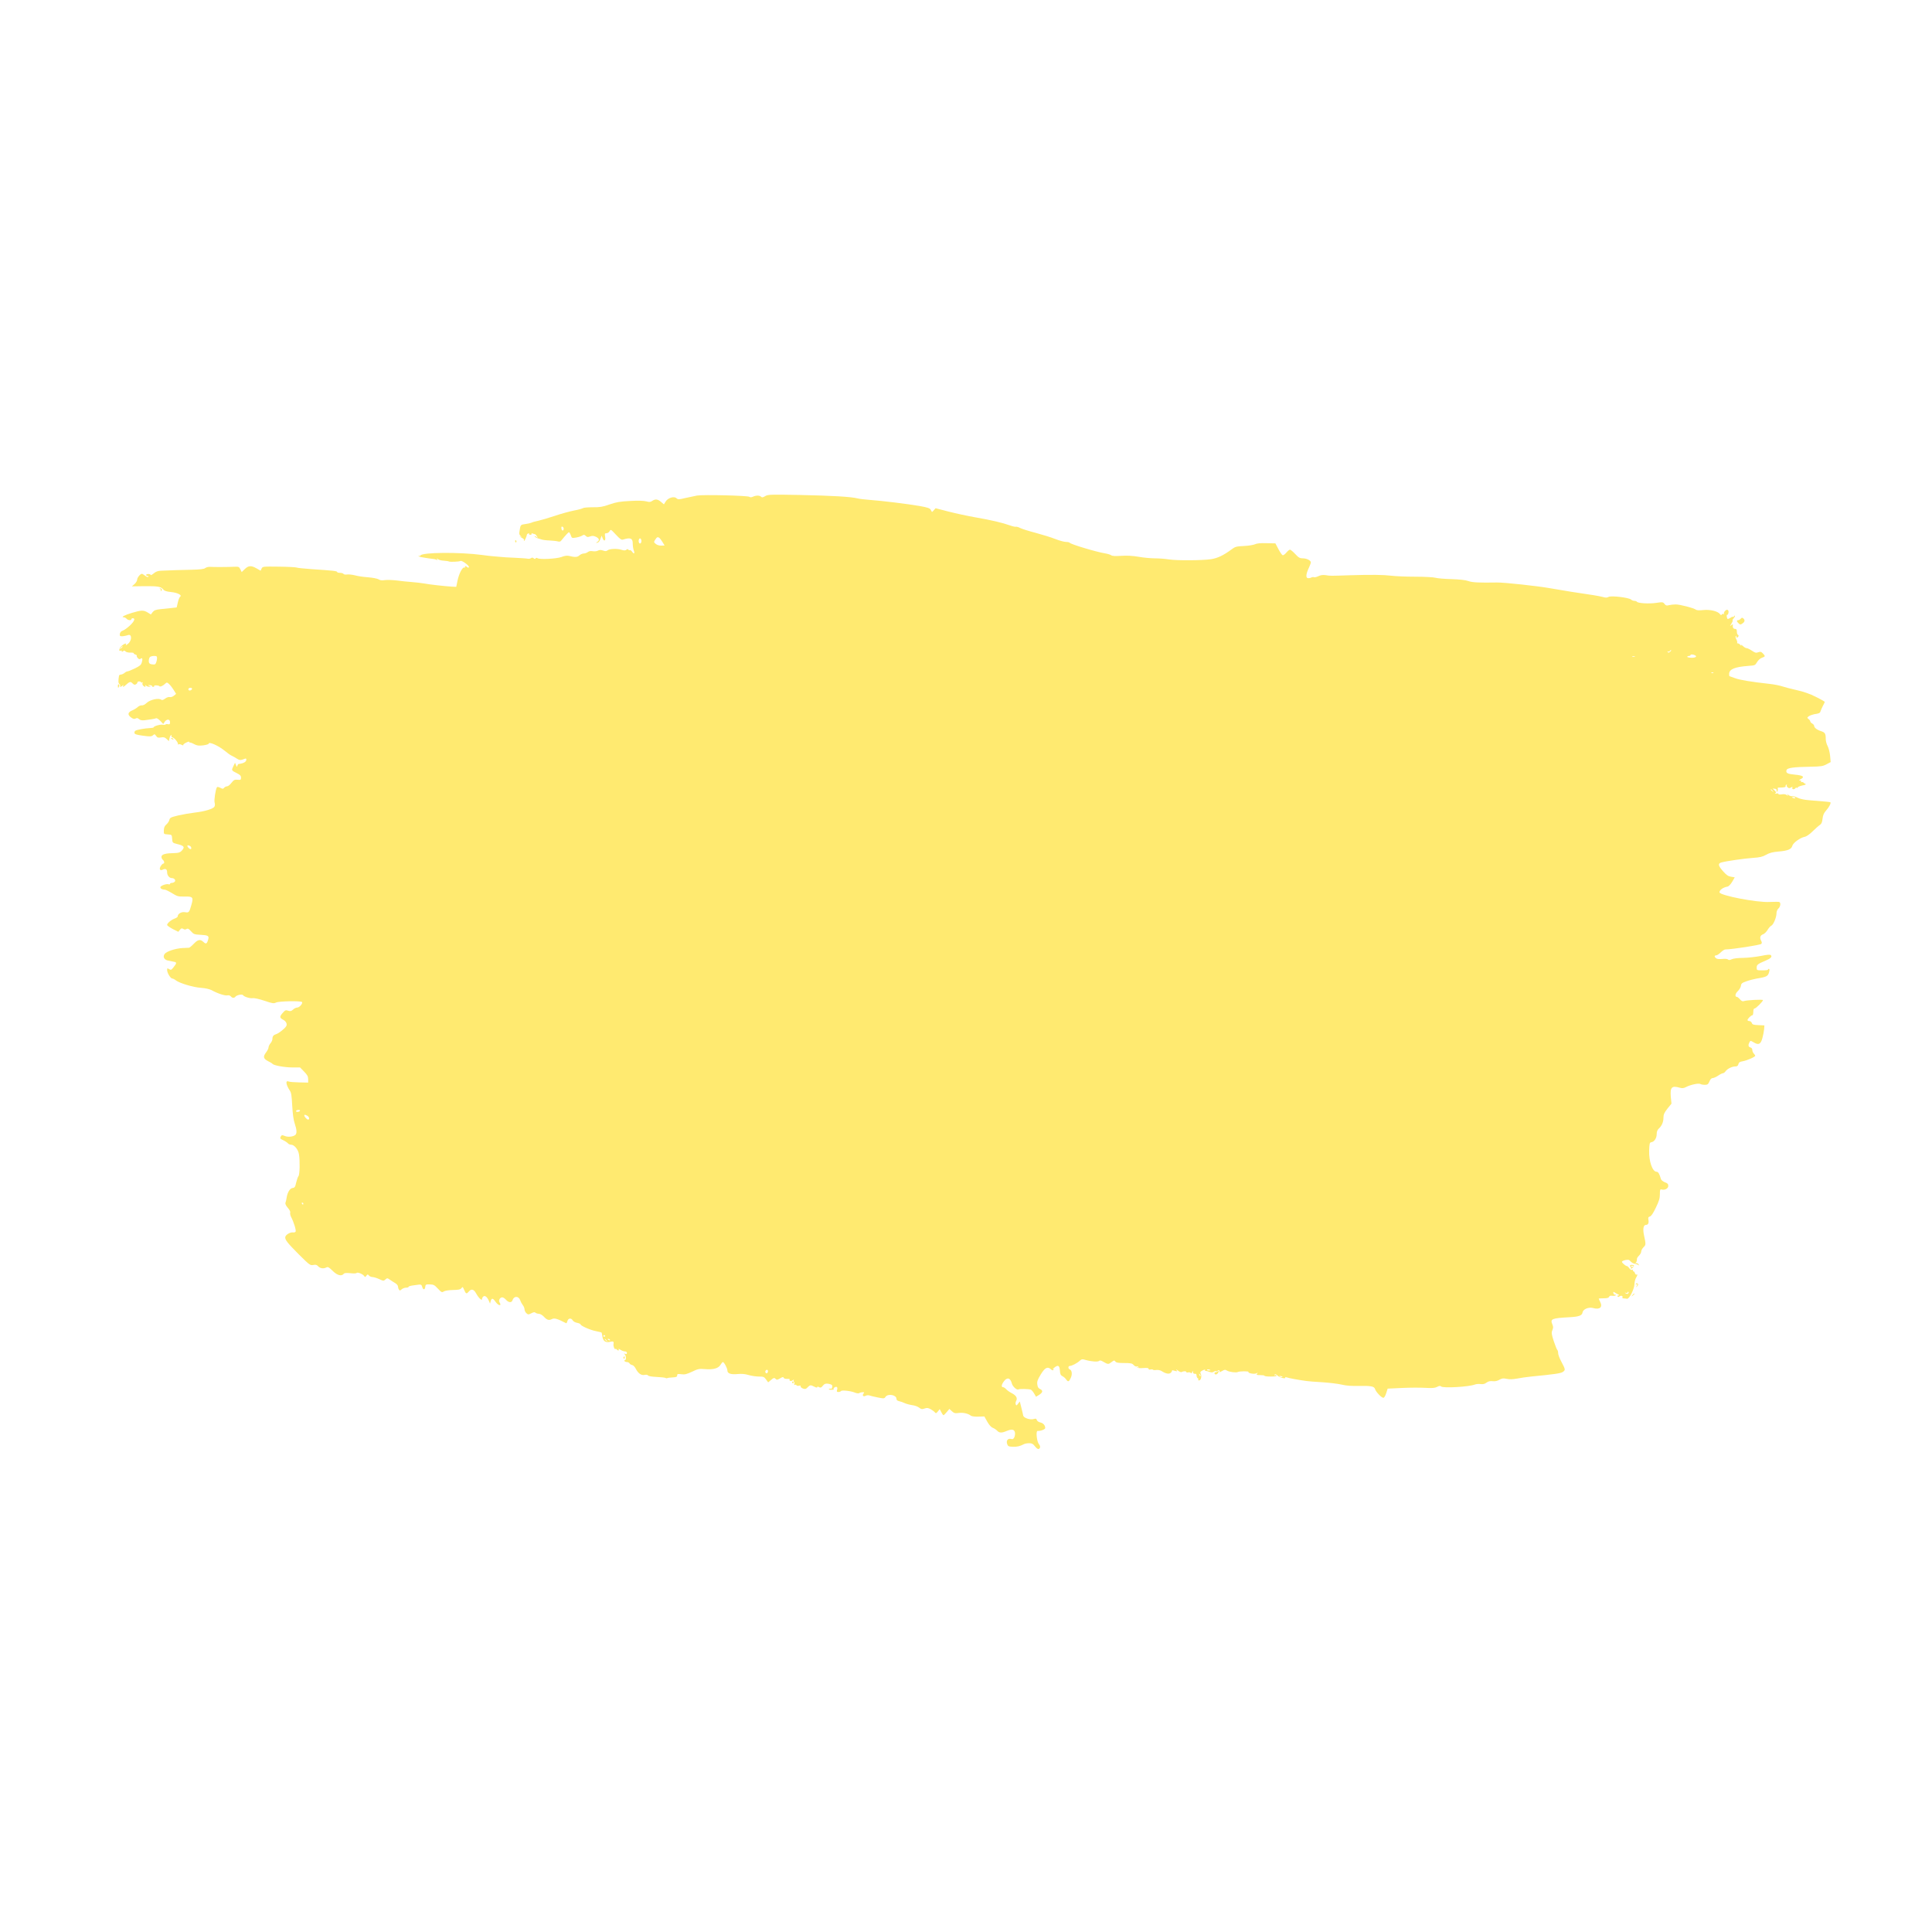
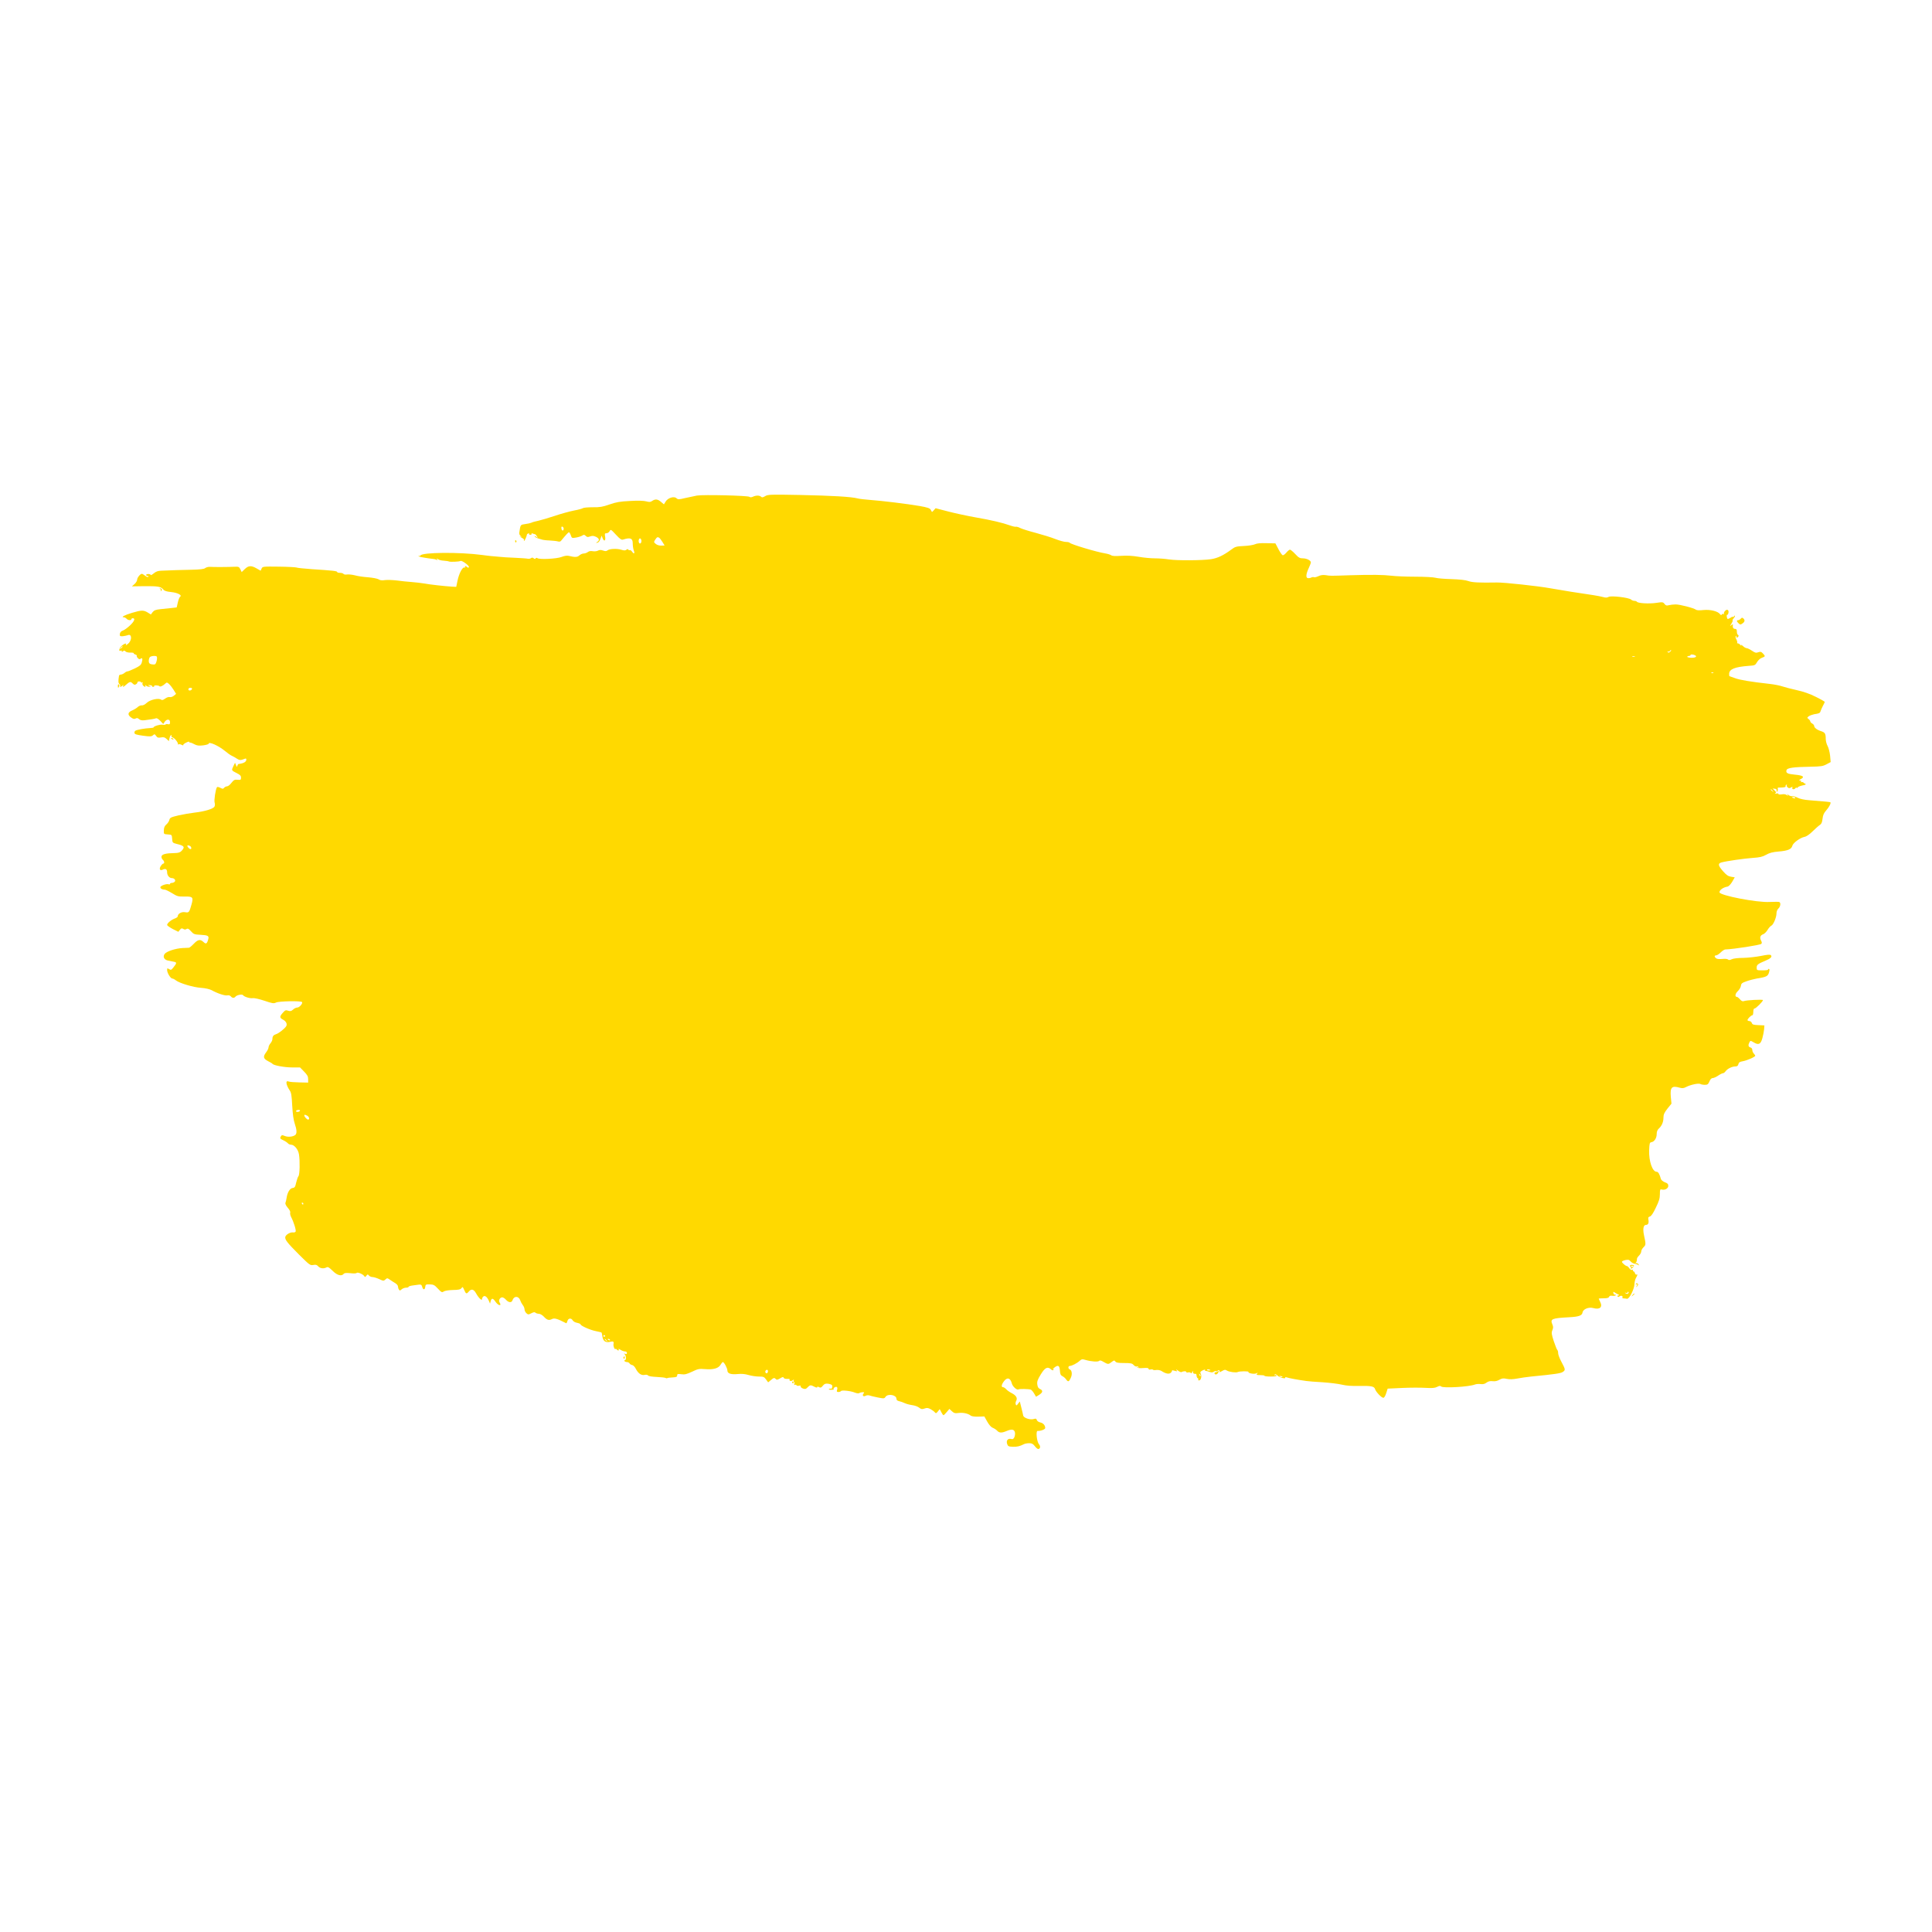
<svg xmlns="http://www.w3.org/2000/svg" version="1.0" width="2000pt" height="2000pt" viewBox="0 0 2000 2000" preserveAspectRatio="xMidYMid meet">
-   <g transform="translate(0,2000) scale(0.1,-0.1)" fill="#ffea70" stroke="none">
+   <g transform="translate(0,2000) scale(0.1,-0.1)" fill="#ffd900" stroke="none">
    <path d="M7215 14870 c-27 -5 -83 -17 -123 -26 -66 -16 -73 -16 -90 -1 -25 23 -89 3 -112 -36 l-17 -28 -31 26 c-34 29 -58 31 -90 10 -18 -13 -29 -14 -62 -5 -26 7 -86 9 -168 4 -104 -5 -143 -12 -212 -36 -71 -25 -100 -30 -174 -29 -49 0 -95 -4 -101 -9 -7 -5 -48 -17 -93 -25 -45 -9 -134 -33 -198 -55 -64 -21 -141 -44 -172 -51 -31 -6 -63 -15 -71 -20 -9 -4 -37 -11 -63 -14 -51 -7 -50 -6 -61 -80 -4 -20 0 -33 11 -42 15 -12 15 -13 -3 -8 -11 3 -5 -2 13 -10 18 -9 30 -20 27 -25 -3 -6 -4 -10 0 -10 6 0 28 48 29 64 1 5 7 11 15 14 8 3 11 0 8 -5 -3 -5 3 -9 13 -9 10 0 16 5 13 10 -4 5 1 7 11 3 10 -4 21 -7 24 -7 4 0 13 -10 21 -22 10 -18 11 -20 0 -10 -7 6 -18 12 -23 12 -13 -1 24 -23 42 -26 8 -2 21 -6 30 -9 9 -4 46 -9 82 -10 36 -2 75 -6 86 -10 13 -4 26 -2 32 7 50 61 75 88 82 88 4 0 13 -14 19 -31 10 -30 12 -31 53 -24 24 4 52 13 64 20 18 12 24 11 38 -3 13 -13 21 -14 45 -5 23 8 36 7 60 -4 35 -17 40 -37 14 -53 -17 -10 -17 -11 1 -8 12 2 24 17 31 38 l13 35 11 -28 c15 -38 33 -24 25 19 -5 30 -4 34 15 34 11 0 26 10 32 22 11 20 13 19 65 -37 45 -48 57 -56 76 -50 74 23 98 13 98 -40 0 -24 5 -56 10 -71 14 -35 4 -44 -16 -16 -8 12 -19 20 -24 17 -5 -3 -12 -1 -15 5 -5 8 -11 7 -21 -1 -11 -9 -23 -9 -52 0 -44 14 -123 11 -144 -7 -11 -9 -23 -9 -46 -1 -22 8 -36 7 -52 -1 -12 -7 -36 -9 -54 -6 -21 4 -39 1 -51 -9 -11 -8 -30 -15 -43 -15 -13 0 -32 -9 -44 -19 -21 -20 -46 -21 -111 -5 -18 4 -45 0 -75 -12 -51 -19 -227 -28 -249 -12 -6 5 -14 4 -18 -2 -5 -8 -11 -8 -21 1 -9 8 -18 8 -26 2 -7 -6 -22 -9 -33 -7 -11 3 -72 7 -135 10 -63 2 -135 7 -160 10 -25 2 -65 6 -90 8 -25 3 -65 7 -90 11 -231 31 -626 28 -638 -6 -2 -5 -9 -6 -15 -2 -7 3 -8 2 -4 -2 4 -5 13 -10 20 -11 7 -1 30 -5 52 -9 22 -4 54 -8 71 -10 17 -1 37 -6 44 -10 9 -6 11 -4 5 6 -8 12 -6 12 8 1 9 -8 36 -15 60 -16 24 -2 48 -5 53 -8 12 -7 108 -3 121 5 14 9 95 -51 87 -64 -4 -8 -10 -7 -17 0 -14 14 -30 14 -22 1 3 -5 0 -7 -7 -5 -20 8 -57 -63 -72 -137 l-13 -63 -44 2 c-78 5 -232 22 -289 33 -30 5 -89 12 -130 15 -41 3 -110 10 -153 16 -43 5 -97 7 -121 4 -31 -5 -51 -3 -67 8 -13 8 -62 17 -109 21 -47 3 -107 12 -135 20 -27 7 -64 11 -81 9 -18 -3 -34 0 -38 6 -4 6 -20 11 -37 11 -16 0 -29 4 -29 9 0 10 -46 15 -262 29 -81 6 -152 13 -158 17 -6 3 -87 8 -181 9 -168 2 -171 2 -181 -20 l-10 -22 -42 24 c-55 32 -84 30 -122 -7 l-32 -31 -14 29 c-12 25 -18 28 -58 26 -61 -3 -218 -4 -257 -1 -17 1 -39 -5 -49 -13 -12 -10 -52 -15 -143 -17 -117 -2 -195 -5 -313 -10 -33 -1 -55 -9 -77 -28 -17 -14 -31 -21 -31 -16 0 5 -11 10 -25 10 -15 0 -24 -5 -22 -12 3 -6 10 -10 16 -8 7 1 10 -2 6 -8 -4 -7 -16 -3 -32 10 -14 11 -30 20 -34 20 -17 0 -49 -40 -49 -60 0 -12 -12 -32 -27 -46 l-28 -24 130 2 c140 1 170 -4 195 -34 12 -15 34 -22 83 -27 67 -7 116 -33 91 -49 -6 -4 -17 -30 -23 -58 l-12 -52 -52 -6 c-29 -3 -80 -9 -115 -12 -50 -5 -67 -12 -82 -31 l-18 -24 -34 21 c-42 25 -64 25 -161 -4 -75 -22 -120 -46 -85 -46 8 0 21 -7 28 -15 14 -17 50 -20 50 -5 0 6 7 10 15 10 29 0 15 -34 -32 -77 -26 -24 -57 -46 -68 -49 -23 -8 -35 -22 -35 -46 0 -13 7 -16 33 -14 17 2 40 7 51 11 41 17 44 -52 4 -87 -22 -19 -32 -23 -24 -10 13 21 -26 6 -50 -19 -24 -25 -26 -58 -3 -44 5 4 9 1 9 -6 0 -8 3 -9 14 0 10 8 16 8 25 -2 6 -8 28 -13 50 -13 22 1 37 -2 35 -6 -2 -3 5 -10 17 -13 11 -4 18 -9 15 -13 -3 -3 1 -14 10 -24 12 -13 21 -15 30 -7 17 14 23 -1 12 -38 -7 -26 -20 -37 -71 -62 -35 -17 -70 -31 -77 -31 -7 0 -21 -7 -31 -16 -9 -8 -26 -16 -36 -17 -11 0 -20 -6 -21 -12 -9 -54 -8 -76 4 -86 8 -6 11 -15 8 -20 -8 -13 10 -11 25 4 11 10 13 10 7 0 -4 -7 -4 -13 -1 -13 4 0 13 6 20 13 50 44 55 45 80 20 13 -13 21 -14 34 -6 9 6 15 15 14 20 -1 5 7 9 18 9 10 0 19 -4 19 -9 0 -4 5 -5 12 -1 7 4 8 3 4 -5 -4 -6 -2 -18 4 -26 15 -18 34 -20 24 -2 -6 10 -4 10 7 0 7 -7 22 -13 34 -12 20 0 20 0 0 9 -17 8 -17 9 7 7 15 -1 24 -5 22 -9 -3 -4 2 -8 11 -8 9 0 14 4 11 8 -6 11 47 9 55 -2 7 -9 39 6 62 29 13 13 18 12 39 -8 13 -12 34 -40 47 -61 l24 -39 -23 -19 c-13 -11 -32 -17 -43 -14 -11 3 -32 -4 -48 -16 -20 -15 -32 -18 -41 -11 -24 20 -115 0 -149 -33 -18 -17 -39 -28 -51 -26 -11 2 -30 -6 -42 -17 -12 -11 -38 -27 -59 -36 -45 -19 -49 -45 -9 -73 21 -15 32 -18 46 -10 13 7 22 6 35 -6 12 -11 30 -15 57 -12 59 7 108 15 121 21 7 2 26 -10 43 -28 l30 -32 15 23 c23 32 55 29 55 -4 0 -21 -4 -25 -20 -21 -11 3 -22 2 -25 -2 -2 -4 -18 -6 -34 -3 -27 4 -91 -16 -91 -28 0 -3 -17 -6 -37 -7 -51 -2 -135 -17 -151 -27 -7 -4 -12 -15 -10 -24 2 -13 23 -19 88 -28 73 -10 87 -9 103 4 16 14 19 14 33 -6 13 -19 22 -21 50 -16 28 5 40 2 59 -16 l23 -22 7 31 c4 17 11 31 16 31 6 0 8 -4 4 -9 -3 -5 3 -12 14 -16 20 -6 57 -54 53 -68 -1 -5 2 -6 8 -2 5 3 19 1 31 -6 12 -6 19 -7 16 -2 -3 4 10 16 29 25 19 10 34 13 34 8 0 -6 4 -9 8 -7 4 1 24 -6 43 -17 29 -15 46 -17 92 -12 31 4 57 12 57 17 0 26 104 -21 170 -76 25 -21 56 -43 70 -49 14 -6 37 -19 53 -30 26 -17 39 -18 80 -1 12 5 17 3 17 -8 0 -24 -28 -40 -82 -46 -3 -1 -8 -9 -11 -18 -3 -15 -6 -14 -14 7 l-10 24 -18 -37 c-20 -43 -20 -42 37 -71 33 -16 43 -27 43 -46 0 -23 -3 -25 -36 -22 -31 3 -39 -2 -63 -32 -15 -20 -35 -36 -45 -36 -10 0 -24 -7 -31 -15 -11 -13 -15 -13 -40 0 -16 8 -31 11 -34 6 -15 -23 -32 -139 -24 -160 4 -13 4 -30 -2 -41 -12 -23 -100 -50 -205 -62 -44 -5 -119 -18 -168 -29 -78 -19 -88 -23 -94 -47 -3 -14 -17 -35 -31 -47 -18 -15 -25 -32 -26 -61 -1 -39 -1 -39 41 -42 42 -3 42 -3 45 -45 3 -41 4 -42 50 -54 76 -18 85 -31 48 -71 -16 -17 -33 -22 -73 -23 -89 -1 -132 -12 -135 -35 -2 -11 4 -27 13 -34 17 -14 20 -40 5 -40 -5 0 -17 -11 -26 -26 -20 -30 -7 -52 22 -36 28 14 44 4 44 -28 0 -32 23 -60 49 -60 26 0 44 -23 29 -38 -7 -7 -20 -12 -30 -12 -10 0 -18 -4 -18 -10 0 -5 -7 -7 -15 -4 -21 8 -85 -15 -85 -31 0 -14 21 -25 47 -25 8 0 41 -16 74 -36 53 -33 64 -36 127 -35 89 2 96 -6 74 -84 -23 -81 -26 -85 -67 -78 -37 6 -75 -16 -75 -43 0 -6 -14 -17 -32 -23 -36 -13 -78 -48 -78 -66 0 -6 26 -25 58 -42 l58 -29 16 20 c13 17 20 19 35 10 12 -8 23 -8 34 -1 13 8 23 3 46 -23 27 -31 36 -34 99 -37 77 -4 89 -11 80 -45 -13 -48 -23 -55 -49 -30 -34 32 -58 27 -101 -18 -21 -22 -43 -40 -49 -41 -7 -1 -37 -2 -67 -3 -74 -4 -169 -35 -187 -63 -19 -29 -3 -59 37 -67 16 -3 43 -9 60 -12 32 -6 32 -13 -9 -64 -18 -22 -23 -23 -41 -12 -18 11 -20 10 -20 -10 0 -30 36 -88 54 -88 7 0 24 -8 37 -19 38 -29 180 -72 260 -77 45 -3 87 -13 109 -24 63 -35 141 -60 164 -54 14 3 27 -1 35 -10 17 -20 35 -20 50 -2 14 16 69 27 77 14 10 -16 70 -35 99 -31 18 3 69 -9 123 -27 83 -28 96 -30 120 -18 28 14 255 19 268 5 12 -12 -26 -57 -48 -57 -12 0 -32 -9 -44 -21 -19 -17 -28 -19 -51 -12 -25 9 -31 6 -55 -21 -35 -39 -35 -52 1 -71 32 -16 47 -46 34 -68 -14 -24 -77 -74 -103 -82 -29 -9 -40 -22 -40 -51 0 -12 -9 -31 -20 -44 -11 -13 -20 -32 -20 -42 0 -11 -12 -35 -26 -53 -33 -44 -28 -64 21 -90 22 -11 43 -23 46 -28 12 -16 125 -37 202 -37 l83 0 42 -43 c33 -34 42 -50 42 -78 l0 -36 -92 2 c-51 1 -100 5 -109 9 -36 16 -30 -32 12 -95 14 -19 19 -56 24 -155 5 -86 13 -148 26 -185 22 -65 24 -102 6 -118 -24 -19 -75 -24 -108 -11 -26 11 -32 11 -40 -1 -14 -22 -11 -27 26 -44 19 -9 39 -23 46 -31 6 -8 21 -14 33 -14 33 -1 73 -49 81 -100 11 -69 8 -209 -5 -225 -7 -8 -17 -38 -24 -67 -10 -46 -15 -53 -37 -56 -28 -3 -54 -46 -62 -102 -3 -19 -8 -42 -12 -51 -4 -11 5 -29 24 -52 18 -20 29 -41 25 -50 -3 -8 1 -28 9 -44 28 -53 55 -141 47 -153 -4 -6 -16 -10 -27 -8 -27 4 -71 -21 -79 -44 -8 -28 16 -60 142 -186 108 -107 115 -113 147 -107 25 5 37 2 51 -14 20 -22 56 -27 86 -11 14 8 26 1 63 -35 46 -47 92 -60 115 -32 8 10 27 11 69 7 32 -4 61 -3 64 2 8 12 61 -9 77 -29 11 -16 13 -15 25 1 12 16 14 16 26 2 8 -9 24 -16 37 -16 13 0 45 -10 69 -21 43 -20 47 -21 65 -4 17 16 20 16 47 -3 15 -10 40 -27 56 -36 15 -9 27 -24 27 -34 0 -9 4 -24 10 -32 8 -12 11 -12 28 3 10 9 31 17 45 17 15 0 27 4 27 9 0 5 19 11 43 14 23 3 53 7 66 9 19 2 26 -3 31 -21 8 -35 28 -37 32 -4 3 26 6 28 47 27 39 -1 49 -6 84 -44 37 -39 42 -42 61 -29 12 8 53 14 95 15 59 1 77 5 88 19 12 17 14 15 28 -18 18 -42 24 -45 48 -17 26 31 51 25 75 -18 27 -49 62 -82 62 -60 0 9 6 21 14 27 17 14 41 -7 58 -48 l11 -26 6 24 c10 36 23 35 50 -4 30 -44 69 -49 42 -6 -13 20 5 51 28 51 9 0 27 -11 39 -25 26 -30 58 -33 67 -6 15 48 65 47 81 -1 4 -13 15 -34 25 -47 11 -13 19 -34 19 -46 0 -12 9 -30 19 -39 18 -16 21 -16 51 -1 23 12 35 14 43 6 6 -6 22 -11 35 -11 13 0 35 -13 50 -28 35 -38 54 -43 86 -27 25 13 54 5 147 -43 4 -1 9 9 13 23 8 30 40 34 55 6 6 -10 26 -22 46 -25 19 -4 35 -11 35 -16 0 -14 101 -59 159 -70 30 -6 56 -12 58 -14 2 -2 6 -19 8 -37 7 -51 32 -70 78 -60 36 9 43 4 38 -23 -4 -19 10 -57 19 -51 5 3 11 1 15 -5 3 -5 11 -10 16 -10 6 0 7 6 2 13 -4 6 5 4 20 -6 14 -9 35 -17 47 -17 12 0 20 -7 20 -16 0 -11 -5 -14 -17 -9 -15 5 -16 4 -5 -6 15 -16 16 -59 1 -59 -5 0 -7 -4 -4 -10 3 -5 15 -10 25 -10 10 0 23 -6 27 -14 4 -8 17 -15 28 -17 11 -2 28 -20 37 -39 25 -48 56 -70 91 -63 17 4 32 1 36 -6 4 -7 41 -13 88 -15 45 -2 86 -7 92 -10 6 -4 15 -5 19 -2 5 3 29 6 55 7 38 2 47 6 47 21 0 15 6 17 43 12 35 -5 55 0 111 26 62 30 74 32 135 27 85 -7 139 8 160 45 9 15 19 28 24 28 13 0 47 -64 47 -88 0 -31 37 -43 108 -36 39 4 74 1 111 -10 30 -9 78 -16 107 -16 47 0 55 -3 74 -30 l22 -30 30 25 c27 23 33 24 46 12 12 -13 18 -13 47 4 26 16 34 17 38 6 3 -8 18 -12 36 -11 17 1 29 -2 26 -6 -10 -16 16 -22 32 -8 10 8 14 8 10 1 -4 -6 -3 -14 2 -18 6 -3 7 -13 4 -22 -4 -10 -2 -14 5 -9 6 3 14 2 17 -4 4 -6 15 -8 26 -5 13 4 19 2 17 -6 -2 -7 9 -17 24 -23 24 -8 31 -6 48 12 25 26 32 27 70 7 18 -10 30 -11 30 -5 0 7 6 8 19 0 16 -8 23 -5 39 15 15 19 27 24 52 21 17 -2 36 -8 41 -13 11 -11 1 -46 -10 -39 -4 3 -13 1 -19 -3 -8 -4 2 -8 23 -8 20 0 31 3 26 7 -6 3 -2 11 9 18 23 14 34 1 25 -28 -5 -15 -2 -20 14 -20 11 0 22 4 26 9 7 13 100 3 144 -15 19 -8 39 -10 45 -6 6 5 21 9 34 10 19 1 21 -2 12 -13 -18 -21 -3 -37 21 -24 11 6 28 7 37 4 9 -4 48 -13 86 -21 66 -13 70 -13 83 6 25 36 113 20 113 -20 0 -13 9 -21 28 -25 15 -3 41 -12 57 -20 17 -8 51 -17 78 -21 26 -3 59 -15 72 -26 21 -17 30 -18 56 -9 25 9 37 7 63 -7 17 -9 37 -24 43 -32 11 -13 15 -12 32 9 l19 24 16 -31 c9 -18 19 -32 23 -32 4 0 19 15 34 33 l27 32 26 -24 c22 -20 32 -23 70 -18 45 6 98 -5 126 -28 9 -7 41 -11 77 -10 l63 2 30 -54 c19 -34 41 -58 58 -64 15 -6 35 -19 45 -30 21 -23 46 -24 94 -4 54 23 81 20 89 -11 4 -14 1 -37 -5 -51 -9 -20 -17 -24 -35 -19 -33 8 -52 -17 -40 -52 8 -24 15 -27 59 -29 46 -1 71 5 117 28 10 5 33 9 53 9 27 0 39 -7 57 -30 12 -16 28 -30 35 -30 22 0 27 29 8 50 -22 25 -34 139 -14 137 31 -2 79 16 79 30 0 28 -20 51 -51 58 -18 4 -33 15 -36 25 -4 15 -10 17 -33 10 -38 -11 -104 12 -108 37 -2 10 -10 47 -19 81 l-16 64 -18 -23 c-15 -21 -19 -22 -24 -7 -4 9 -2 26 5 37 15 29 -1 56 -48 80 -20 10 -46 28 -56 40 -11 12 -25 21 -33 21 -20 0 -16 27 9 60 34 47 68 37 83 -23 8 -31 52 -70 68 -60 11 7 102 5 127 -2 8 -3 24 -21 35 -40 l20 -34 33 20 c38 25 41 45 8 60 -17 8 -25 21 -28 48 -4 29 3 49 36 103 44 72 71 85 107 52 13 -12 19 -12 25 -3 5 8 3 10 -7 5 -8 -4 -3 2 11 13 42 35 58 28 62 -26 2 -38 8 -50 26 -59 13 -6 30 -21 38 -33 21 -29 29 -27 48 14 18 37 13 80 -10 89 -19 7 -18 36 1 36 21 0 75 28 102 53 20 18 27 19 60 9 59 -17 129 -22 141 -10 8 8 21 5 47 -11 45 -26 50 -26 83 0 24 18 28 19 38 5 8 -12 30 -16 91 -16 68 0 83 -3 98 -20 10 -12 25 -18 32 -16 7 3 15 0 19 -6 5 -7 2 -8 -6 -3 -8 5 -11 4 -7 -2 3 -5 30 -8 62 -5 39 3 55 1 55 -8 0 -7 8 -10 20 -7 11 3 22 2 25 -2 2 -4 18 -6 35 -3 17 2 40 -2 53 -10 46 -30 81 -36 99 -17 9 10 14 20 11 23 -3 3 9 1 26 -4 30 -8 32 -8 19 8 -8 10 -1 7 16 -6 15 -12 32 -19 37 -16 18 11 49 12 49 2 0 -6 9 -8 20 -5 11 3 23 0 27 -6 4 -7 9 -3 14 9 7 17 8 17 8 2 1 -16 11 -22 31 -20 3 0 7 -9 7 -21 1 -12 7 -23 13 -25 5 -2 8 -8 4 -13 -3 -5 1 -9 9 -9 19 0 30 45 17 69 -8 16 -5 22 20 35 17 8 28 10 25 5 -4 -5 -1 -10 4 -10 16 -2 23 -4 49 -13 14 -5 28 -3 37 4 8 6 19 9 24 6 5 -4 12 -2 16 4 4 6 11 8 16 4 5 -3 6 -10 3 -16 -4 -6 7 -2 25 8 26 16 35 17 52 6 23 -15 97 -24 113 -15 14 9 115 10 110 1 -8 -13 60 -26 81 -15 17 9 18 8 8 -4 -10 -12 -5 -14 33 -14 24 0 44 -3 44 -7 0 -5 30 -8 66 -8 41 0 63 4 59 10 -4 6 -11 7 -17 4 -7 -5 -8 -2 -3 5 5 9 14 6 31 -10 23 -22 90 -37 79 -18 -4 5 3 5 17 0 21 -8 121 -26 201 -37 18 -3 93 -9 167 -13 74 -5 165 -16 201 -25 46 -11 102 -15 180 -13 125 2 155 -4 164 -34 9 -29 67 -89 85 -89 9 0 21 19 30 48 l15 47 150 7 c83 4 191 4 241 1 71 -4 97 -2 121 10 23 12 33 13 42 4 19 -19 289 -4 351 21 14 5 40 7 58 4 24 -3 42 1 60 15 19 14 38 18 64 15 25 -3 48 2 70 15 27 15 40 17 77 9 29 -6 62 -5 105 3 34 7 100 16 146 21 246 24 305 33 327 47 30 20 29 26 -12 103 -19 35 -35 76 -35 91 0 16 -4 30 -8 33 -5 3 -21 44 -37 91 -24 74 -26 89 -15 115 10 24 10 36 0 60 -24 57 -7 64 175 74 97 5 132 17 137 48 5 36 63 60 111 47 68 -19 100 9 72 64 -8 16 -15 32 -15 34 0 1 23 3 50 3 36 0 52 4 57 15 4 11 14 14 34 11 16 -2 32 0 35 5 3 5 0 8 -7 7 -7 -2 -15 5 -17 15 -3 17 -2 18 20 3 12 -8 26 -15 31 -16 4 0 6 -3 5 -7 -2 -5 -7 -7 -11 -5 -5 1 -6 -2 -2 -8 5 -8 11 -8 20 0 16 13 39 4 30 -11 -4 -5 2 -9 12 -10 10 0 26 -2 36 -4 23 -4 77 103 77 154 1 20 7 47 15 61 17 29 19 44 6 35 -5 -3 -12 4 -16 15 -3 11 -11 20 -16 20 -6 0 -7 4 -4 10 3 5 0 7 -8 4 -9 -3 -22 4 -31 18 -9 13 -20 22 -24 22 -11 -2 -52 33 -52 44 0 6 17 14 37 18 30 6 39 3 53 -14 10 -12 28 -22 41 -24 13 -2 31 -8 39 -13 13 -8 13 -7 1 8 -7 9 -18 14 -25 10 -8 -5 -8 -3 0 8 6 8 10 22 9 31 -2 9 8 27 21 39 13 12 24 32 24 44 0 12 11 31 24 44 25 23 25 31 4 127 -13 63 -5 104 21 104 23 0 32 20 25 55 -4 21 0 28 16 32 13 3 34 34 61 91 33 68 42 96 42 139 0 49 2 54 20 49 33 -8 67 11 67 38 0 19 -8 28 -35 37 -20 8 -37 22 -41 33 -15 54 -28 76 -45 76 -43 0 -81 108 -77 222 3 72 5 81 23 84 30 4 55 42 55 84 0 25 7 43 21 56 32 29 49 69 49 114 0 32 8 51 41 93 l42 52 -7 72 c-8 98 10 117 93 93 26 -7 40 -6 65 7 45 24 131 42 147 32 8 -5 29 -9 47 -9 28 0 35 5 48 35 9 23 21 35 34 35 10 0 36 11 56 25 20 14 43 25 50 25 7 0 19 9 27 20 18 26 66 50 99 50 21 0 29 6 34 24 4 18 14 25 45 30 42 7 129 45 129 57 0 4 -7 14 -15 23 -8 8 -15 24 -15 36 0 13 -8 24 -20 27 -22 6 -25 24 -10 53 10 19 11 19 45 -1 50 -30 72 -19 89 44 8 29 16 70 18 92 l3 40 -62 3 c-51 2 -63 6 -68 22 -4 11 -15 20 -26 20 -10 0 -19 5 -19 10 0 13 37 50 50 50 6 0 10 16 10 35 0 22 5 35 13 35 14 0 87 73 87 87 0 9 -176 0 -200 -11 -10 -4 -24 2 -38 19 -12 14 -26 25 -31 25 -24 0 -19 34 8 59 16 15 31 40 33 56 3 24 11 31 58 47 30 11 78 23 105 28 106 17 119 24 130 73 5 18 3 27 -5 27 -6 0 -9 -3 -7 -7 3 -5 -23 -8 -56 -8 -61 0 -62 1 -62 28 0 30 12 39 93 73 51 21 70 40 54 56 -8 8 -36 6 -104 -8 -51 -10 -133 -19 -183 -20 -52 0 -102 -6 -118 -14 -20 -10 -31 -10 -38 -3 -7 7 -31 9 -60 6 -32 -3 -55 -1 -64 7 -20 16 -19 30 1 30 8 0 29 13 46 30 16 16 37 30 46 31 89 3 363 46 375 58 7 7 7 18 -3 35 -16 31 -8 54 23 65 13 5 34 26 45 45 12 20 29 39 38 43 21 8 54 86 54 127 0 20 8 40 20 51 22 20 27 61 8 68 -7 2 -51 2 -98 0 -130 -8 -520 68 -520 100 0 25 40 52 84 59 11 2 32 24 47 49 l27 47 -38 6 c-30 5 -48 17 -84 58 -51 58 -54 79 -16 90 50 14 237 41 325 47 72 5 100 11 137 32 35 20 68 29 130 34 96 8 133 24 142 59 7 30 81 84 127 93 19 3 52 26 83 57 29 28 62 58 75 66 17 11 24 28 28 65 4 38 14 59 38 86 30 34 52 76 43 84 -3 3 -43 7 -218 21 -53 4 -98 14 -121 26 -21 11 -46 18 -57 16 -10 -2 -27 4 -37 12 -17 13 -18 13 -10 0 8 -13 7 -13 -8 -1 -11 9 -30 12 -52 8 -21 -3 -35 -2 -35 4 0 6 -10 8 -22 4 -16 -4 -19 -3 -10 3 11 8 10 13 -7 29 l-21 20 22 -2 c16 -1 22 -8 20 -21 -2 -15 -1 -16 7 -5 5 8 7 20 4 27 -2 6 2 12 9 11 43 -1 78 4 73 12 -3 5 0 13 6 17 7 4 9 3 6 -3 -4 -6 0 -17 9 -24 12 -10 20 -10 34 -1 16 10 18 9 14 -3 -7 -17 21 -21 31 -5 4 6 11 8 16 5 5 -4 9 -2 9 3 0 8 33 19 72 26 3 1 9 4 12 9 3 4 3 5 0 2 -4 -2 -13 3 -21 11 -8 8 -19 11 -25 8 -7 -4 -8 -2 -4 4 4 8 0 12 -11 12 -13 1 -10 5 11 16 41 23 20 37 -65 45 -76 7 -94 17 -85 47 8 23 69 32 251 35 103 2 126 5 163 25 l43 23 -6 67 c-4 37 -16 82 -26 100 -10 18 -19 51 -19 72 0 55 -7 68 -48 81 -42 13 -72 36 -72 55 0 7 -9 18 -20 24 -11 6 -20 16 -20 22 0 6 -8 17 -17 24 -17 13 -17 15 1 29 11 8 36 17 55 21 54 8 61 12 67 31 3 10 14 35 24 55 11 20 20 39 20 42 0 3 -41 27 -92 52 -61 31 -126 54 -199 70 -59 13 -126 31 -150 39 -23 8 -81 20 -128 25 -204 23 -310 41 -361 60 -30 11 -56 20 -57 20 -2 0 -3 11 -3 23 0 50 58 73 202 84 64 4 68 6 87 39 12 20 34 40 51 45 36 13 36 16 9 45 -17 18 -25 20 -47 12 -23 -9 -34 -6 -66 16 -21 14 -46 26 -54 26 -9 0 -27 10 -40 23 -14 12 -22 15 -18 7 5 -9 2 -8 -7 3 -8 9 -20 17 -27 17 -7 0 -11 3 -7 6 3 4 0 19 -8 35 -11 20 -12 30 -3 35 7 4 8 3 4 -4 -4 -7 -3 -12 3 -12 15 0 26 23 13 28 -7 2 -12 17 -12 33 0 22 -5 29 -20 29 -18 0 -26 17 -21 44 1 5 -6 3 -16 -5 -17 -13 -17 -13 0 14 10 16 16 31 13 34 -3 3 1 12 9 20 8 8 15 20 15 26 0 7 -4 6 -10 -3 -5 -8 -10 -11 -10 -6 0 4 -12 1 -26 -9 -14 -9 -28 -15 -30 -12 -9 8 -13 47 -5 42 5 -2 11 7 14 21 3 16 -1 28 -10 31 -16 6 -44 -27 -36 -41 4 -5 1 -6 -5 -2 -6 3 -14 1 -18 -5 -5 -9 -10 -8 -19 4 -22 30 -101 49 -171 42 -40 -5 -69 -3 -77 3 -20 17 -169 56 -212 55 -22 0 -53 -4 -69 -8 -23 -6 -32 -4 -45 13 -15 20 -20 21 -86 11 -74 -11 -191 -4 -200 12 -4 5 -15 9 -26 9 -11 0 -26 6 -34 13 -20 21 -206 43 -233 28 -16 -9 -32 -9 -55 -2 -18 5 -63 14 -102 20 -128 18 -339 52 -445 71 -125 23 -484 62 -555 60 -184 -3 -253 0 -295 15 -29 11 -90 17 -175 20 -71 2 -146 8 -165 14 -19 6 -114 11 -210 11 -96 0 -206 5 -245 10 -85 10 -204 12 -430 5 -212 -7 -202 -7 -251 1 -29 4 -53 1 -77 -11 -20 -9 -41 -14 -46 -10 -6 3 -19 1 -30 -5 -11 -5 -27 -7 -36 -4 -19 8 -14 47 16 110 10 22 19 45 19 52 0 20 -43 42 -82 42 -32 0 -45 7 -80 45 -23 25 -48 45 -54 45 -7 0 -24 -14 -38 -31 -14 -17 -32 -29 -38 -27 -7 3 -27 31 -44 64 l-31 59 -92 2 c-63 2 -102 -2 -119 -11 -15 -7 -66 -16 -114 -18 -80 -4 -92 -7 -130 -36 -84 -62 -143 -90 -213 -101 -91 -13 -352 -15 -435 -2 -36 6 -100 11 -142 11 -43 0 -120 7 -170 16 -65 11 -120 14 -182 10 -62 -4 -93 -2 -103 6 -8 6 -36 15 -61 19 -93 15 -358 95 -368 110 -3 5 -21 9 -39 9 -19 0 -69 14 -110 30 -42 17 -134 45 -204 64 -70 18 -142 41 -160 50 -18 10 -38 15 -44 13 -7 -2 -34 4 -62 14 -75 27 -193 55 -355 83 -80 14 -206 41 -280 60 l-135 35 -18 -21 c-10 -12 -19 -19 -20 -17 -1 2 -7 13 -13 23 -8 15 -34 24 -115 38 -126 22 -390 54 -514 63 -49 4 -106 10 -125 15 -67 18 -267 29 -597 36 -308 6 -334 5 -362 -12 -24 -14 -33 -16 -43 -6 -15 15 -50 15 -82 1 -17 -8 -29 -9 -38 -2 -17 13 -477 24 -543 13z m-1380 -343 c0 -26 -20 -25 -23 2 -3 16 1 22 10 19 7 -3 13 -12 13 -21z m991 -95 c5 -4 20 -23 32 -43 l22 -36 -34 -1 c-20 -1 -44 6 -57 17 -22 18 -22 19 -6 45 18 27 25 30 43 18z m-186 -32 c0 -25 -18 -36 -26 -16 -8 21 3 49 16 41 5 -3 10 -15 10 -25z m-5370 -1094 c0 -2 -8 -10 -17 -17 -16 -13 -17 -12 -4 4 13 16 21 21 21 13z m16030 -40 c0 -2 -6 -9 -14 -15 -11 -9 -16 -9 -22 0 -4 7 -3 9 4 5 6 -3 13 -2 17 4 6 10 15 14 15 6z m250 -51 c21 -13 -3 -26 -45 -24 -24 2 -42 6 -39 11 3 4 12 8 20 8 8 0 14 4 14 9 0 10 32 7 50 -4z m-15927 -12 c9 -15 -6 -75 -19 -80 -8 -3 -25 -2 -39 1 -19 5 -25 13 -25 34 0 15 5 33 12 40 13 13 64 16 71 5z m15300 0 c-7 -2 -19 -2 -25 0 -7 3 -2 5 12 5 14 0 19 -2 13 -5z m814 -169 c-3 -3 -12 -4 -19 -1 -8 3 -5 6 6 6 11 1 17 -2 13 -5z m-15749 -166 c-7 -19 -38 -22 -38 -4 0 10 9 16 21 16 12 0 19 -5 17 -12z m16363 -1055 c13 -16 12 -17 -3 -4 -17 13 -22 21 -14 21 2 0 10 -8 17 -17z m233 -72 c4 -5 -3 -7 -14 -4 -23 6 -26 13 -6 13 8 0 17 -4 20 -9z m-16620 -497 c16 -6 23 -34 8 -34 -10 0 -32 22 -32 32 0 10 3 10 24 2z m1141 -2744 c-3 -5 -15 -10 -26 -10 -11 0 -17 5 -14 10 3 6 15 10 26 10 11 0 17 -4 14 -10z m76 -50 c21 -12 26 -40 8 -40 -12 0 -38 29 -39 43 0 10 8 9 31 -3z m-41 -910 c0 -5 -2 -10 -4 -10 -3 0 -8 5 -11 10 -3 6 -1 10 4 10 6 0 11 -4 11 -10z m13714 -930 c-6 -6 -15 -5 -24 1 -13 9 -12 10 3 5 9 -3 17 0 17 6 0 6 3 8 7 5 4 -4 2 -12 -3 -17z m-10590 -438 c3 -5 -1 -9 -9 -9 -8 0 -12 4 -9 9 3 4 7 8 9 8 2 0 6 -4 9 -8z m17 -49 c13 -16 12 -17 -3 -4 -10 7 -18 15 -18 17 0 8 8 3 21 -13z m34 7 c3 -6 -1 -7 -9 -4 -18 7 -21 14 -7 14 6 0 13 -4 16 -10z m6215 -315 c0 -2 -9 -3 -19 -2 -11 0 -18 5 -15 9 4 6 34 0 34 -7z m-4580 -9 c0 -8 -4 -17 -9 -21 -12 -7 -24 12 -16 25 9 15 25 12 25 -4z m4478 -51 c-3 -3 -9 2 -12 12 -6 14 -5 15 5 6 7 -7 10 -15 7 -18z m848 -7 c3 -4 -1 -5 -10 -4 -8 1 -18 5 -22 8 -3 4 1 5 10 4 8 -1 18 -5 22 -8z" />
    <path d="M5333 14395 c0 -8 4 -12 9 -9 5 3 6 10 3 15 -9 13 -12 11 -12 -6z" />
    <path d="M1658 13903 c6 -2 9 -10 6 -15 -4 -7 -2 -8 5 -4 13 9 5 26 -12 25 -9 0 -8 -2 1 -6z" />
    <path d="M18020 13595 c-7 -8 -19 -15 -26 -15 -19 0 -17 -14 4 -33 16 -15 20 -15 40 -1 25 17 28 36 8 53 -10 9 -16 8 -26 -4z" />
    <path d="M1220 12901 c0 -25 6 -27 13 -6 4 8 2 17 -3 20 -6 4 -10 -3 -10 -14z" />
    <path d="M1770 12356 c0 -2 7 -7 16 -10 8 -3 12 -2 9 4 -6 10 -25 14 -25 6z" />
    <path d="M16875 6900 c-3 -5 -1 -11 5 -15 6 -4 7 -12 3 -18 -3 -7 3 -3 15 7 12 11 20 22 17 25 -9 9 -35 10 -40 1z m35 -6 c0 -8 -19 -13 -24 -6 -3 5 1 9 9 9 8 0 15 -2 15 -3z" />
    <path d="M16935 6709 c-5 -8 -4 -10 3 -5 16 10 15 -6 0 -24 -7 -8 -4 -7 7 2 14 13 16 21 8 29 -8 8 -13 7 -18 -2z" />
    <path d="M16899 6593 c-13 -16 -12 -17 4 -4 9 7 17 15 17 17 0 8 -8 3 -21 -13z" />
    <path d="M6455 5951 c-3 -5 -2 -12 3 -15 5 -3 9 1 9 9 0 17 -3 19 -12 6z" />
    <path d="M12606 5803 c-4 -4 -13 -8 -19 -8 -18 0 -20 -20 -3 -23 8 -2 20 6 26 17 11 21 9 27 -4 14z" />
    <path d="M8200 5690 c0 -5 5 -10 11 -10 5 0 7 5 4 10 -3 6 -8 10 -11 10 -2 0 -4 -4 -4 -10z" />
  </g>
</svg>
